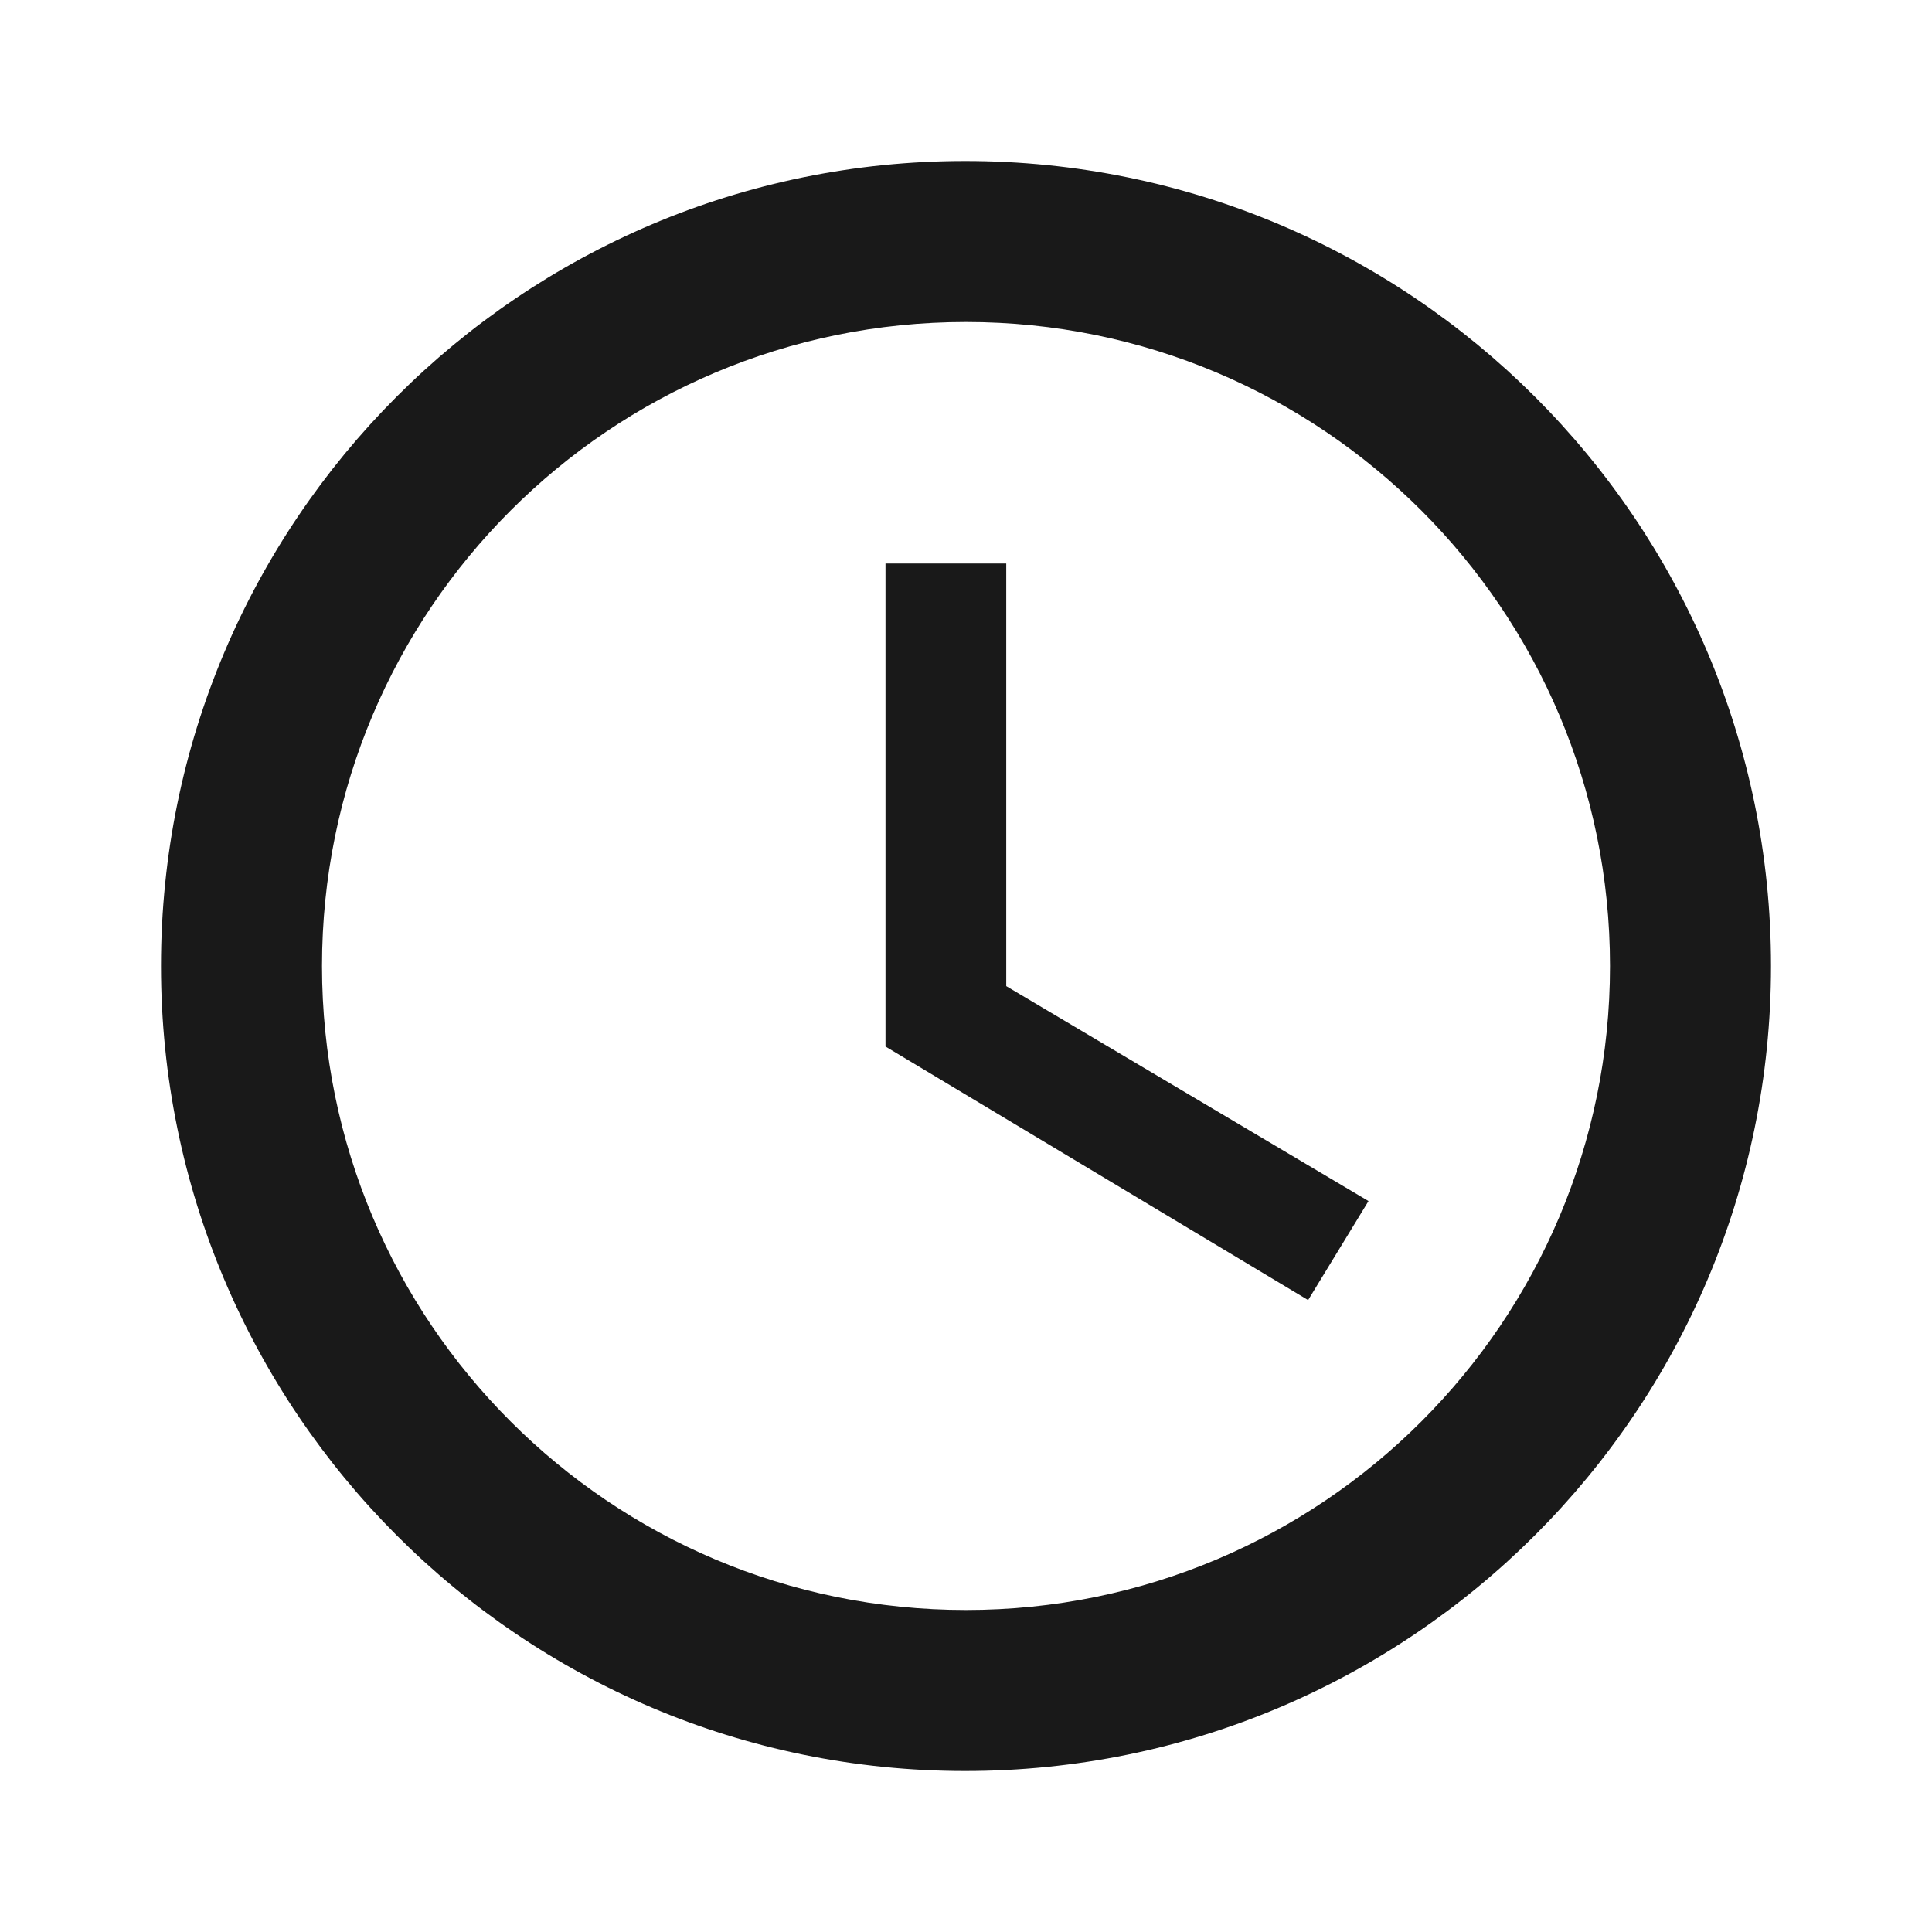
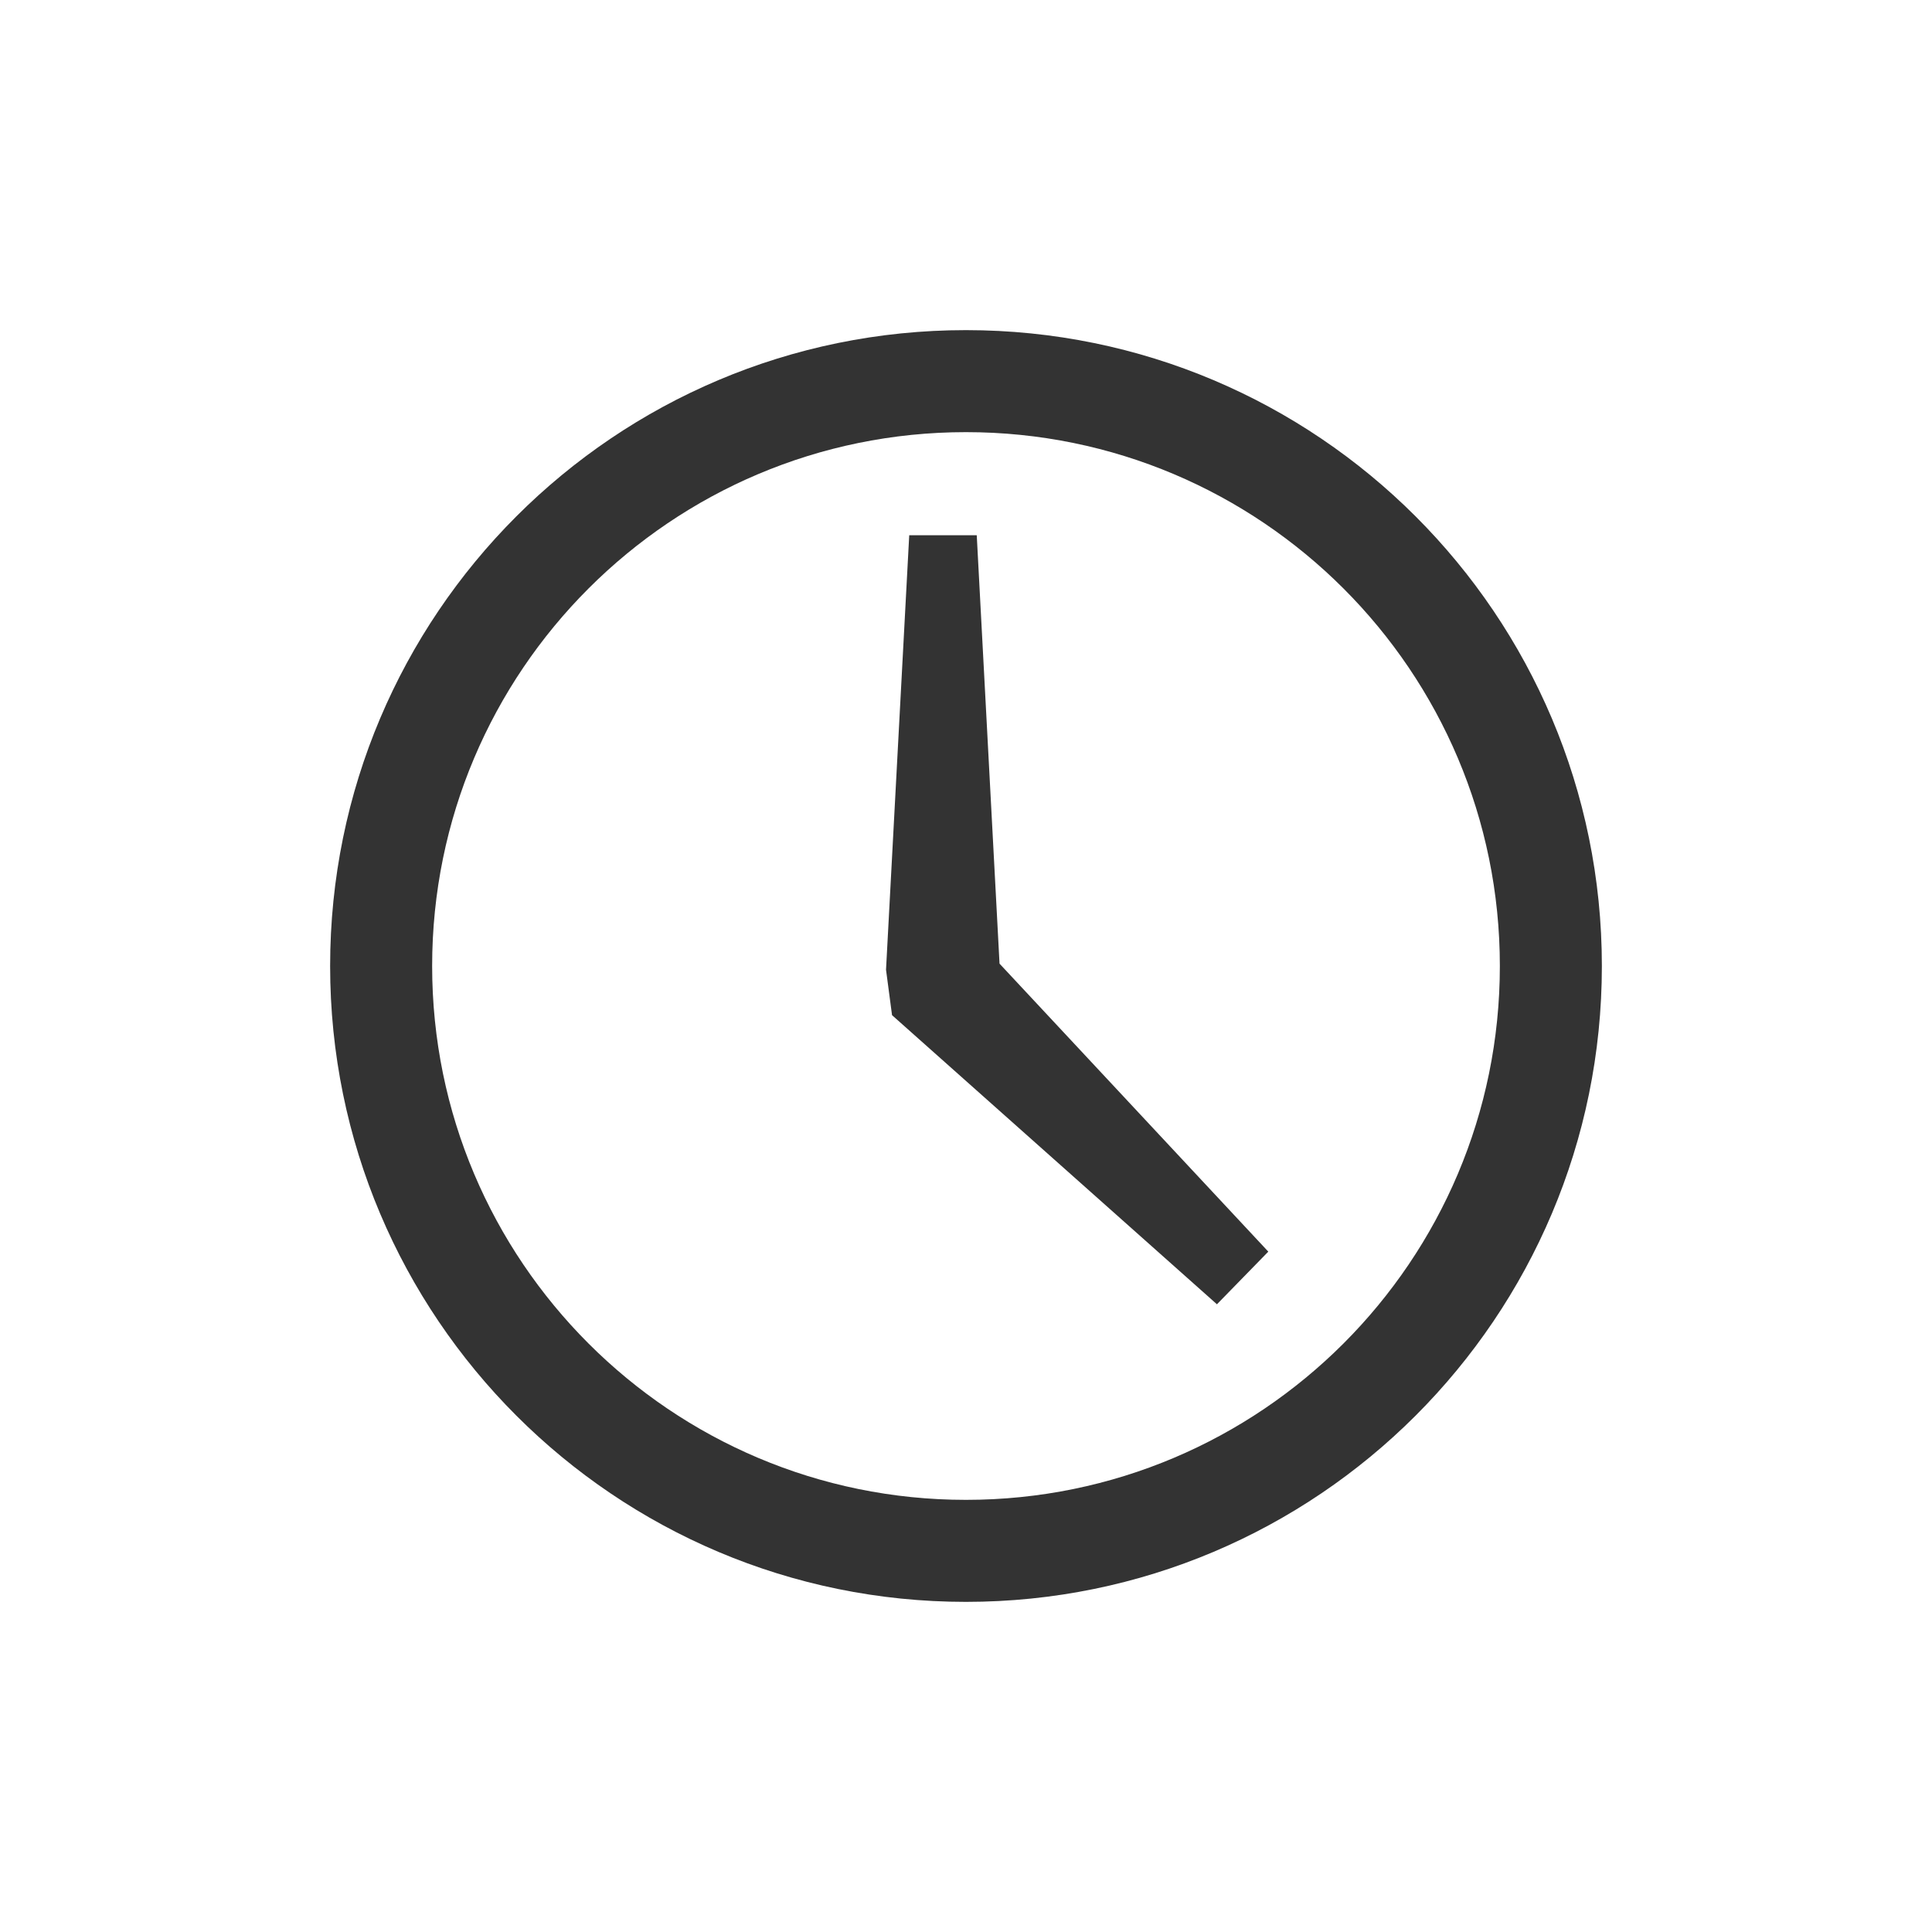
- <svg xmlns="http://www.w3.org/2000/svg" width="24" height="24" viewBox="0 0 24 24">
-   <path fill-opacity=".9" d="M11.99 2c-5.52 0-9.99 4.48-9.99 10s4.47 10 9.99 10c5.53 0 10.01-4.48 10.01-10s-4.48-10-10.01-10zm.01 18c-4.42 0-8-3.58-8-8s3.58-8 8-8 8 3.58 8 8-3.58 8-8 8z" />
-   <path d="M0 0h24v24h-24z" fill="none" />
-   <path fill-opacity=".9" d="M12.5 7h-1.5v6l5.25 3.15.75-1.23-4.5-2.67z" />
+ <svg xmlns="http://www.w3.org/2000/svg" version="1.0" x="0px" y="0px" width="96px" height="96px" viewBox="0 0 96 96" enable-background="new 0 0 96 96" xml:space="preserve">
+   <g id="_x31_0_device_access_time">
+     <g display="inline">
+       <path fill="#333333" d="M47.997,16.404C30.548,16.404,16.404,30.55,16.404,48c0,17.451,14.144,31.596,31.593,31.596    c17.45,0,31.599-14.145,31.599-31.596C79.596,30.55,65.447,16.404,47.997,16.404z M47.997,74.527    C33.351,74.527,21.473,62.65,21.473,48s11.878-26.527,26.524-26.527c14.655,0,26.53,11.877,26.53,26.527    S62.652,74.527,47.997,74.527z" />
+       <polygon fill="#333333" points="48.534,26.596 45.179,26.596 44.026,48.186 44.325,50.443 60.469,64.809 63.021,62.193     49.666,47.883   " />
+     </g>
+   </g>
</svg>
